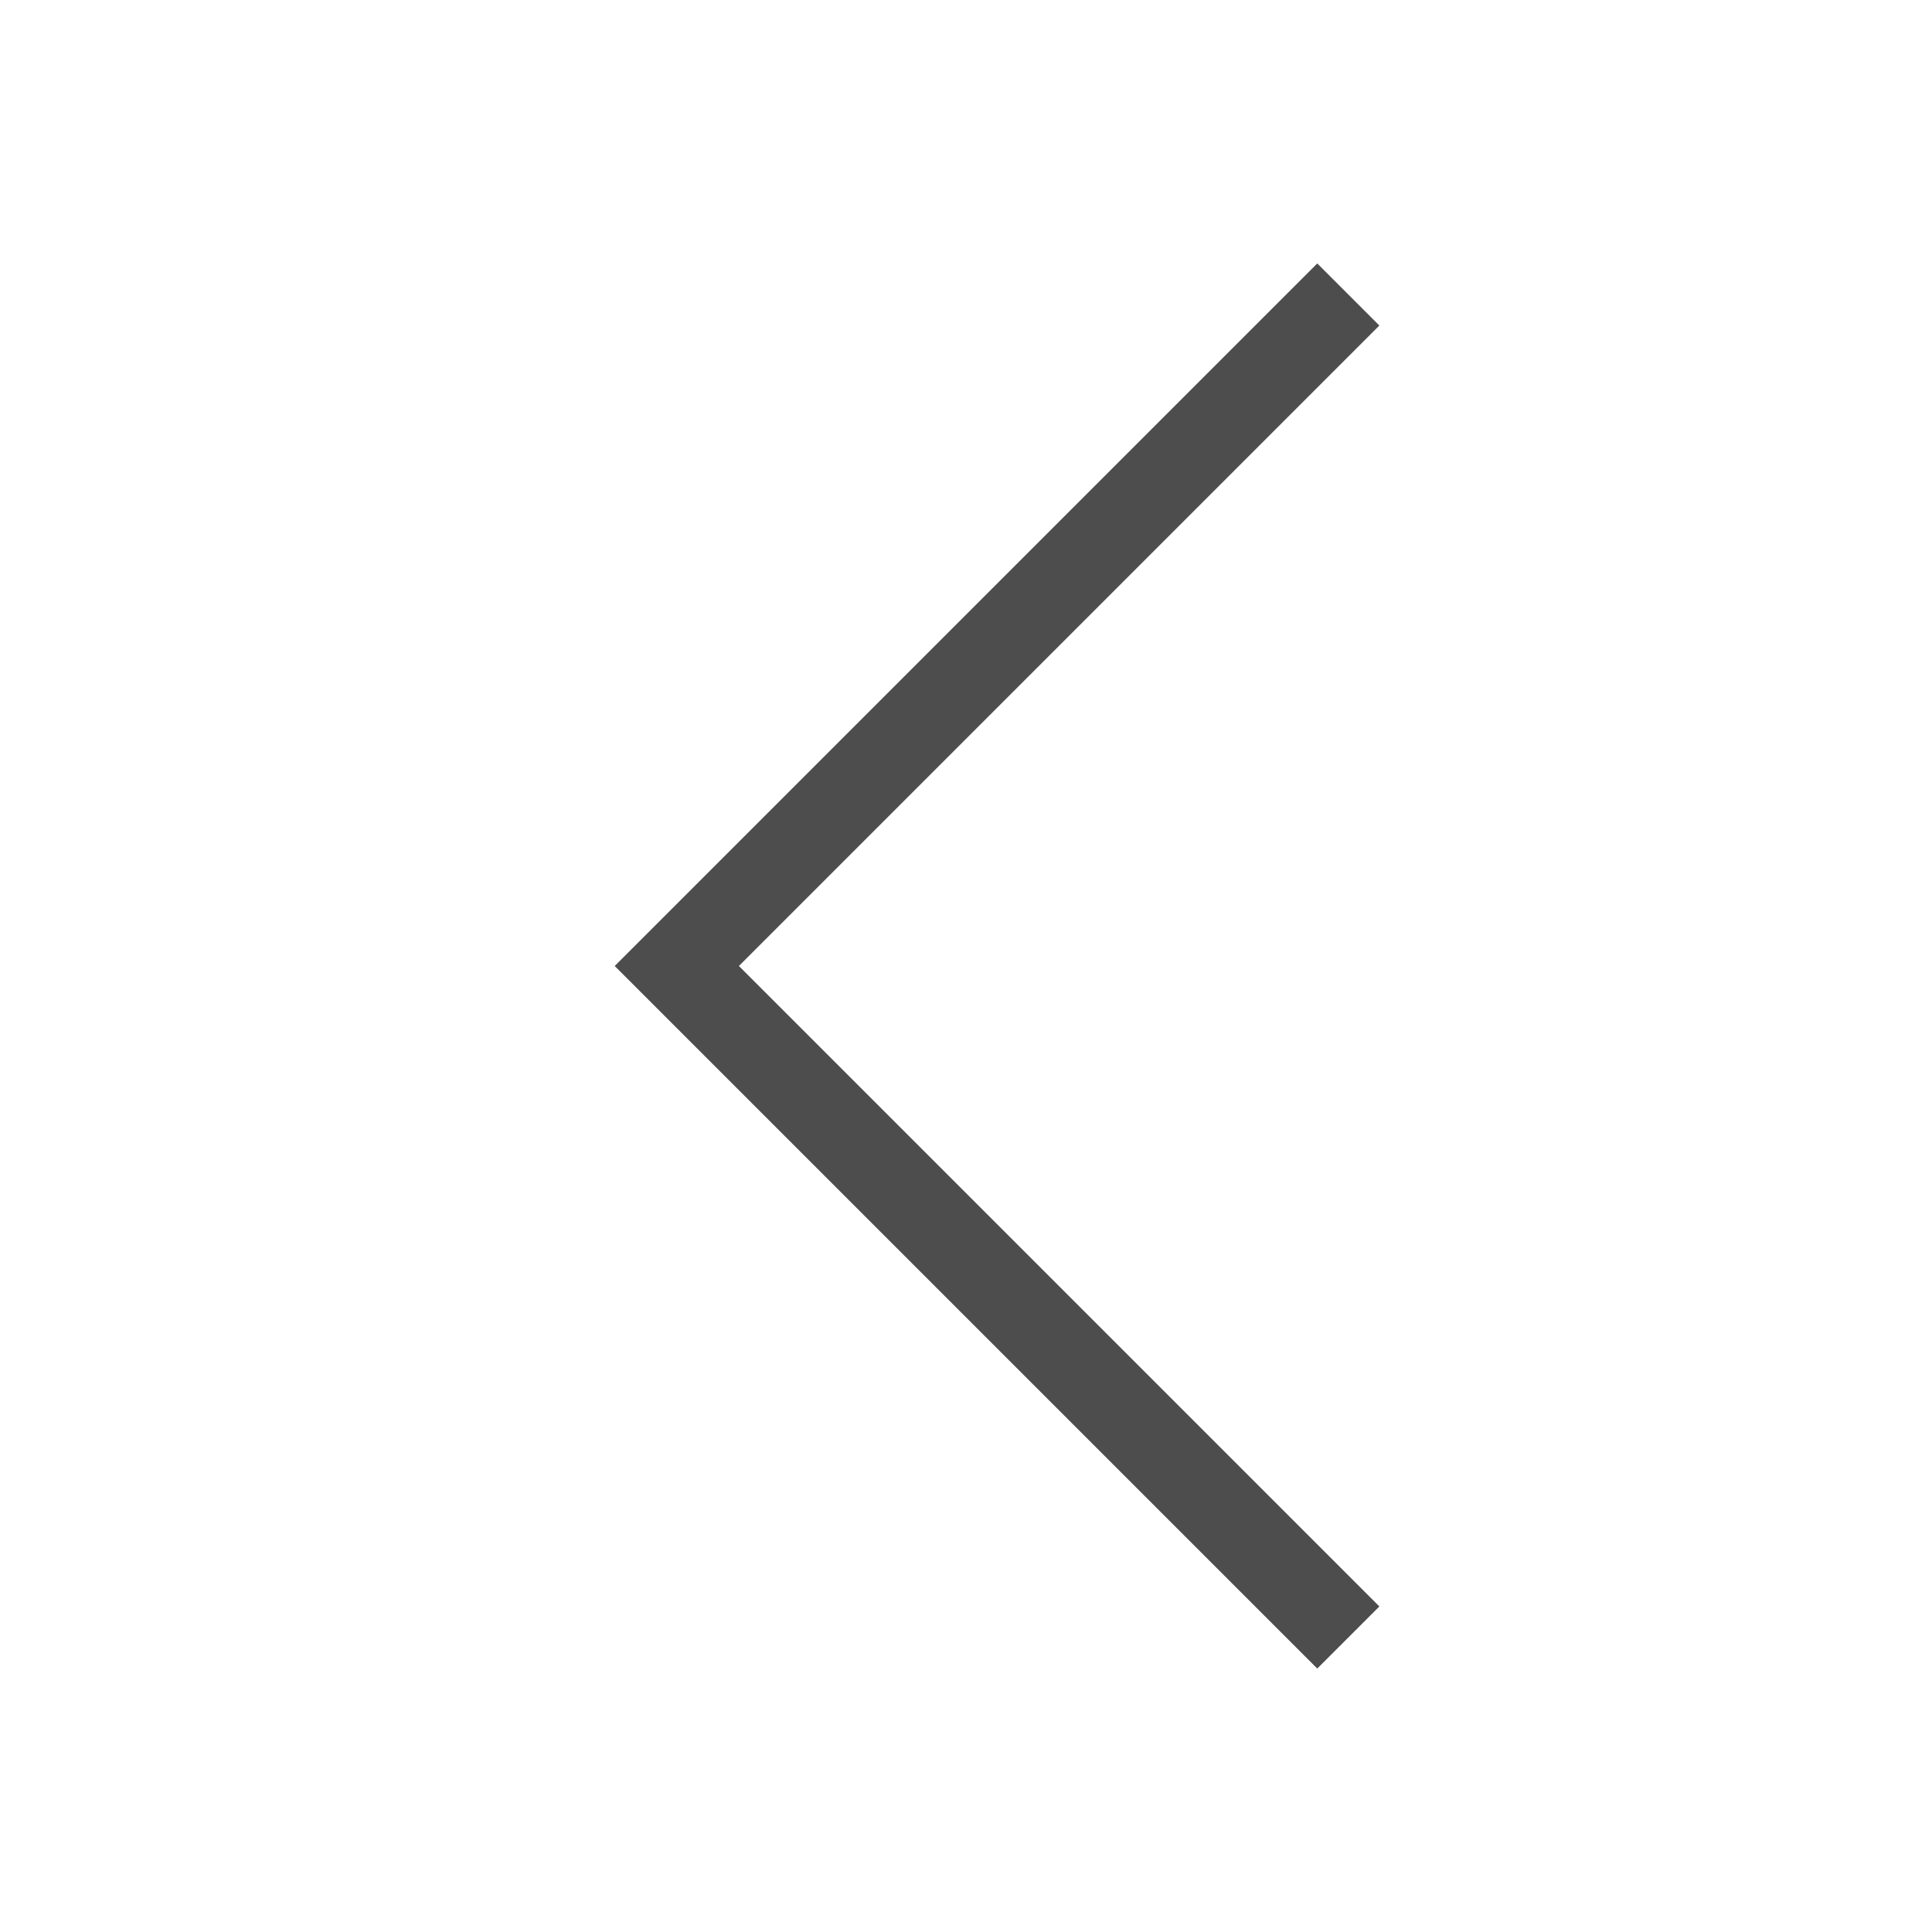
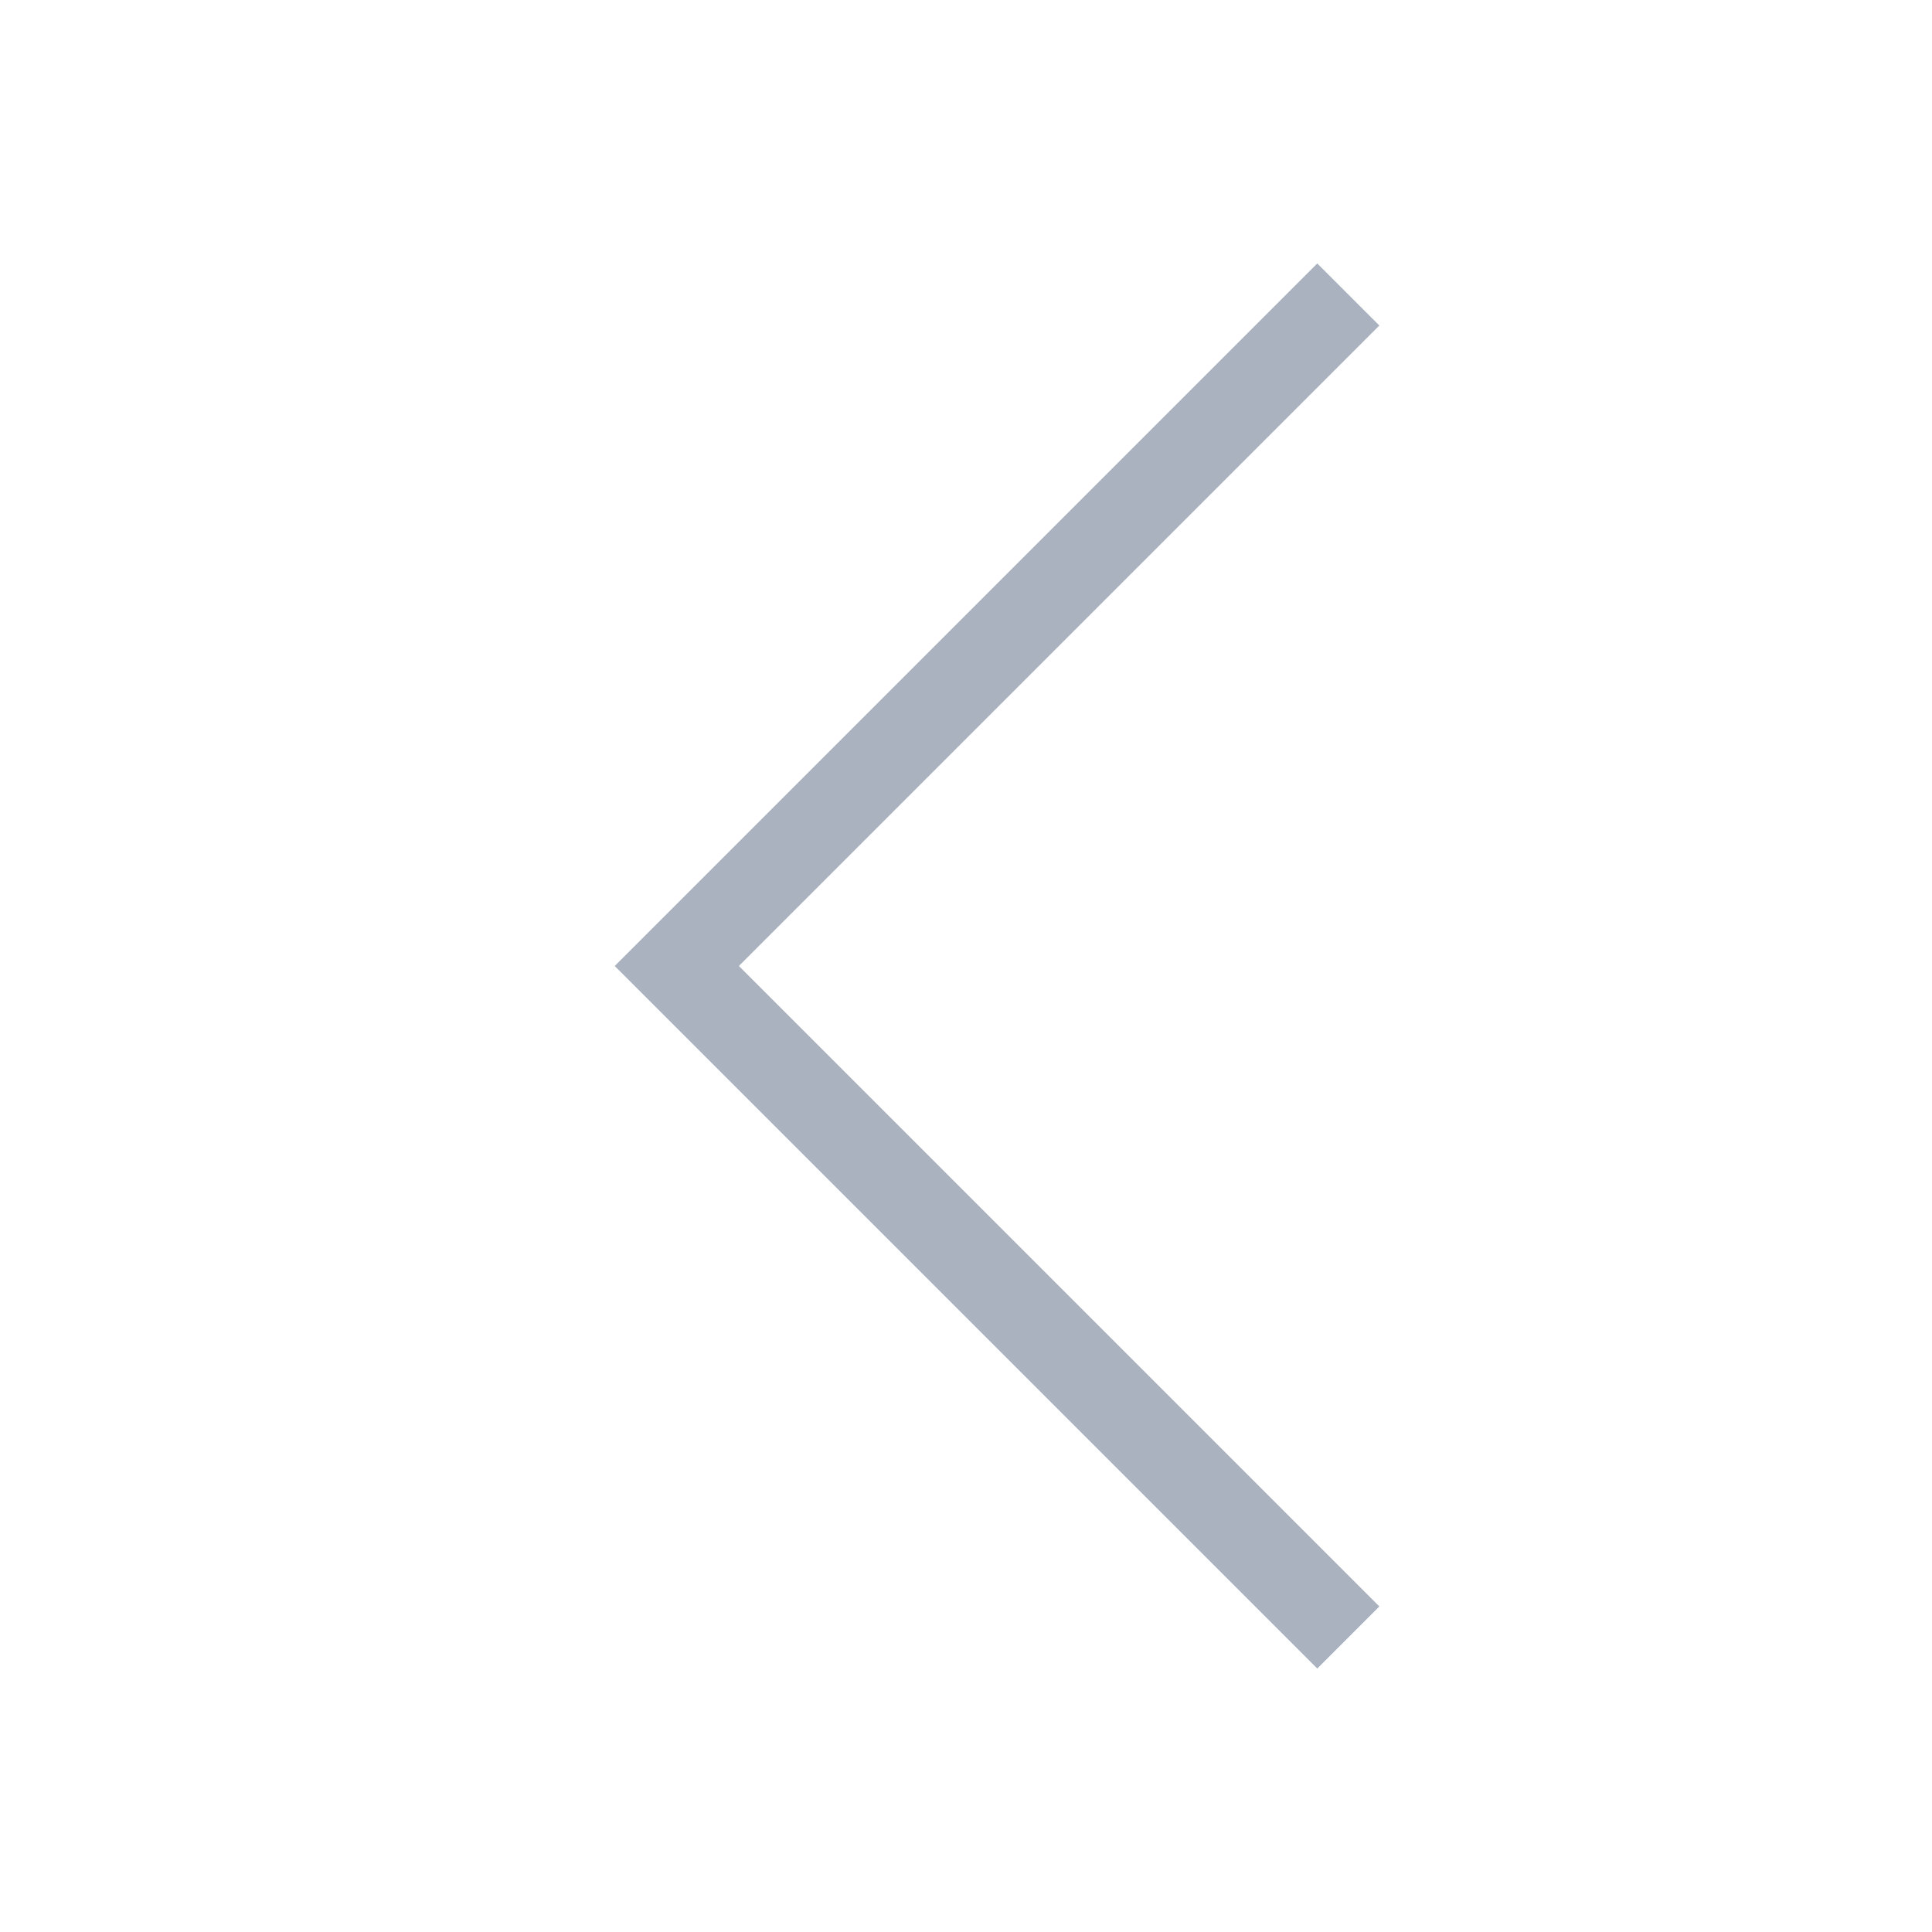
- <svg xmlns="http://www.w3.org/2000/svg" height="22" viewBox="0 0 22 22" width="22">
-   <path d="m15 1049.362.707-.707-6.125-6.125-1.168-1.168 1.168-1.168 6.125-6.125-.707-.707-6.125 6.125-1.875 1.875 1.875 1.875z" fill="#4d4d4d" transform="translate(0 -1030.362)" />
+ <svg xmlns="http://www.w3.org/2000/svg" height="22" viewBox="0 0 22 22" width="22" version="1.1" id="svg1">
+   <defs id="defs1" />
+   <path d="m15 1049.362.707-.707-6.125-6.125-1.168-1.168 1.168-1.168 6.125-6.125-.707-.707-6.125 6.125-1.875 1.875 1.875 1.875z" fill="#4d4d4d" transform="translate(0 -1030.362)" id="path1" style="fill:#abb2bf;fill-opacity:1" />
</svg>
